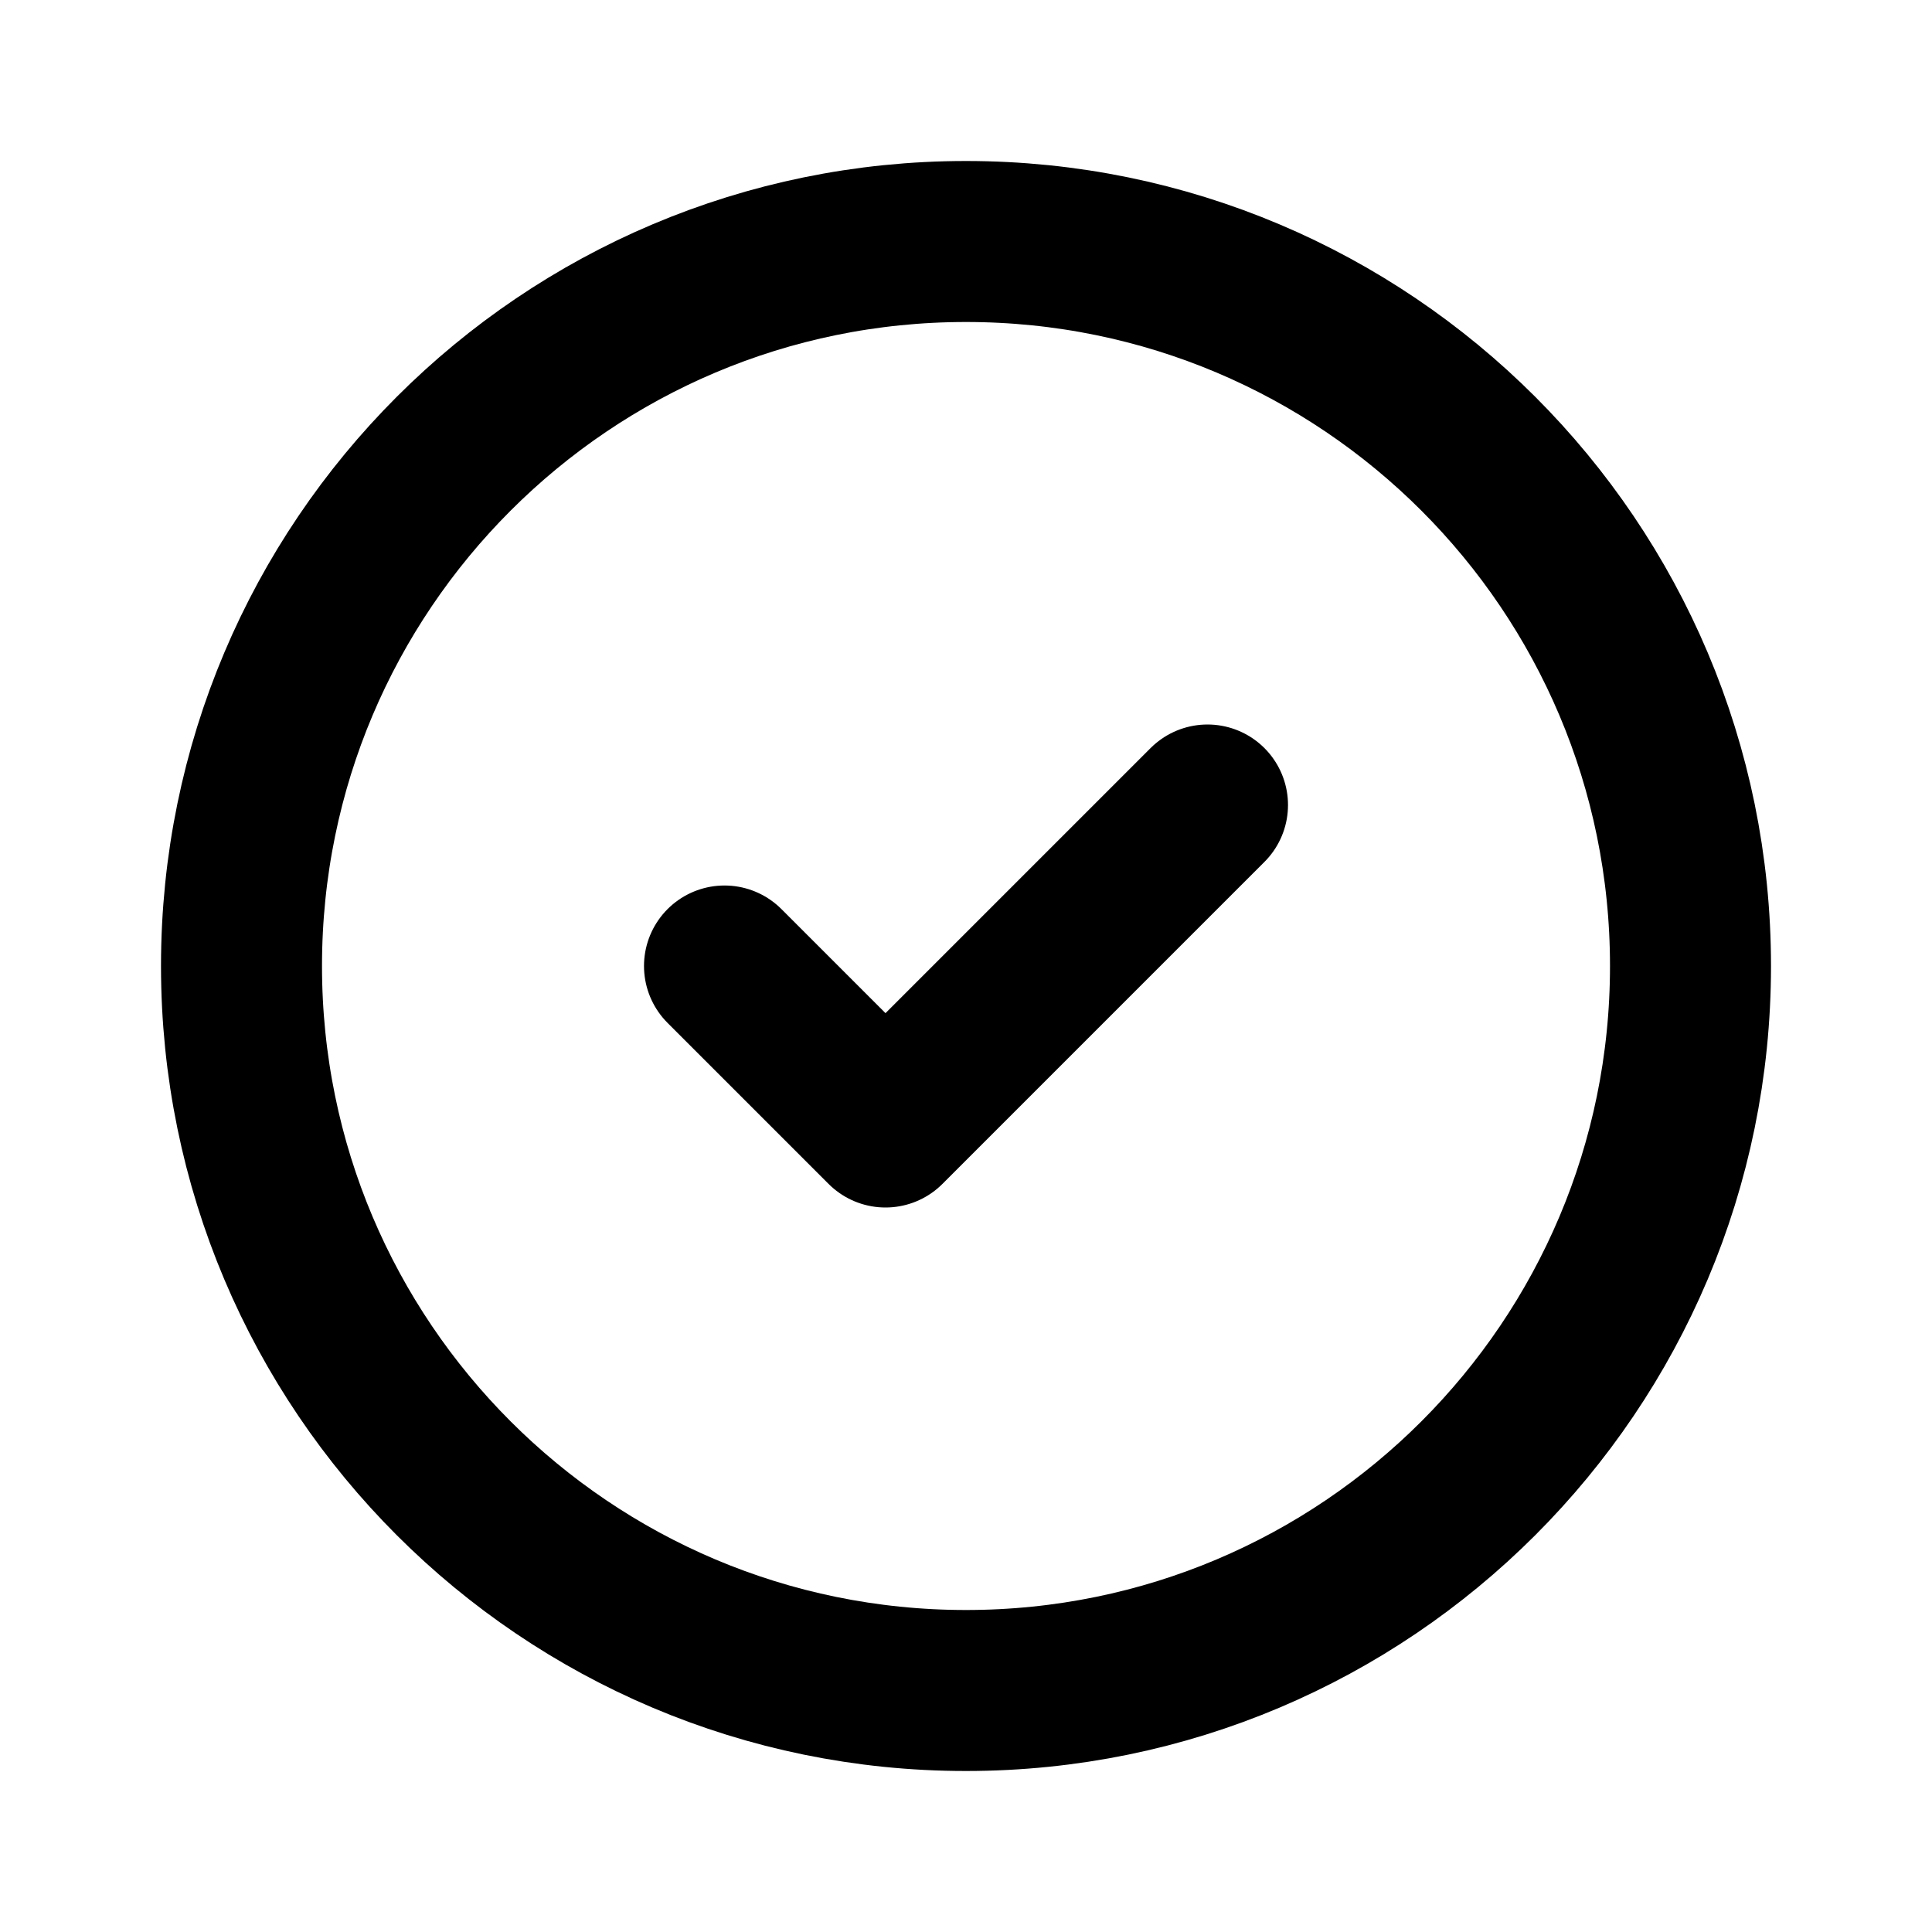
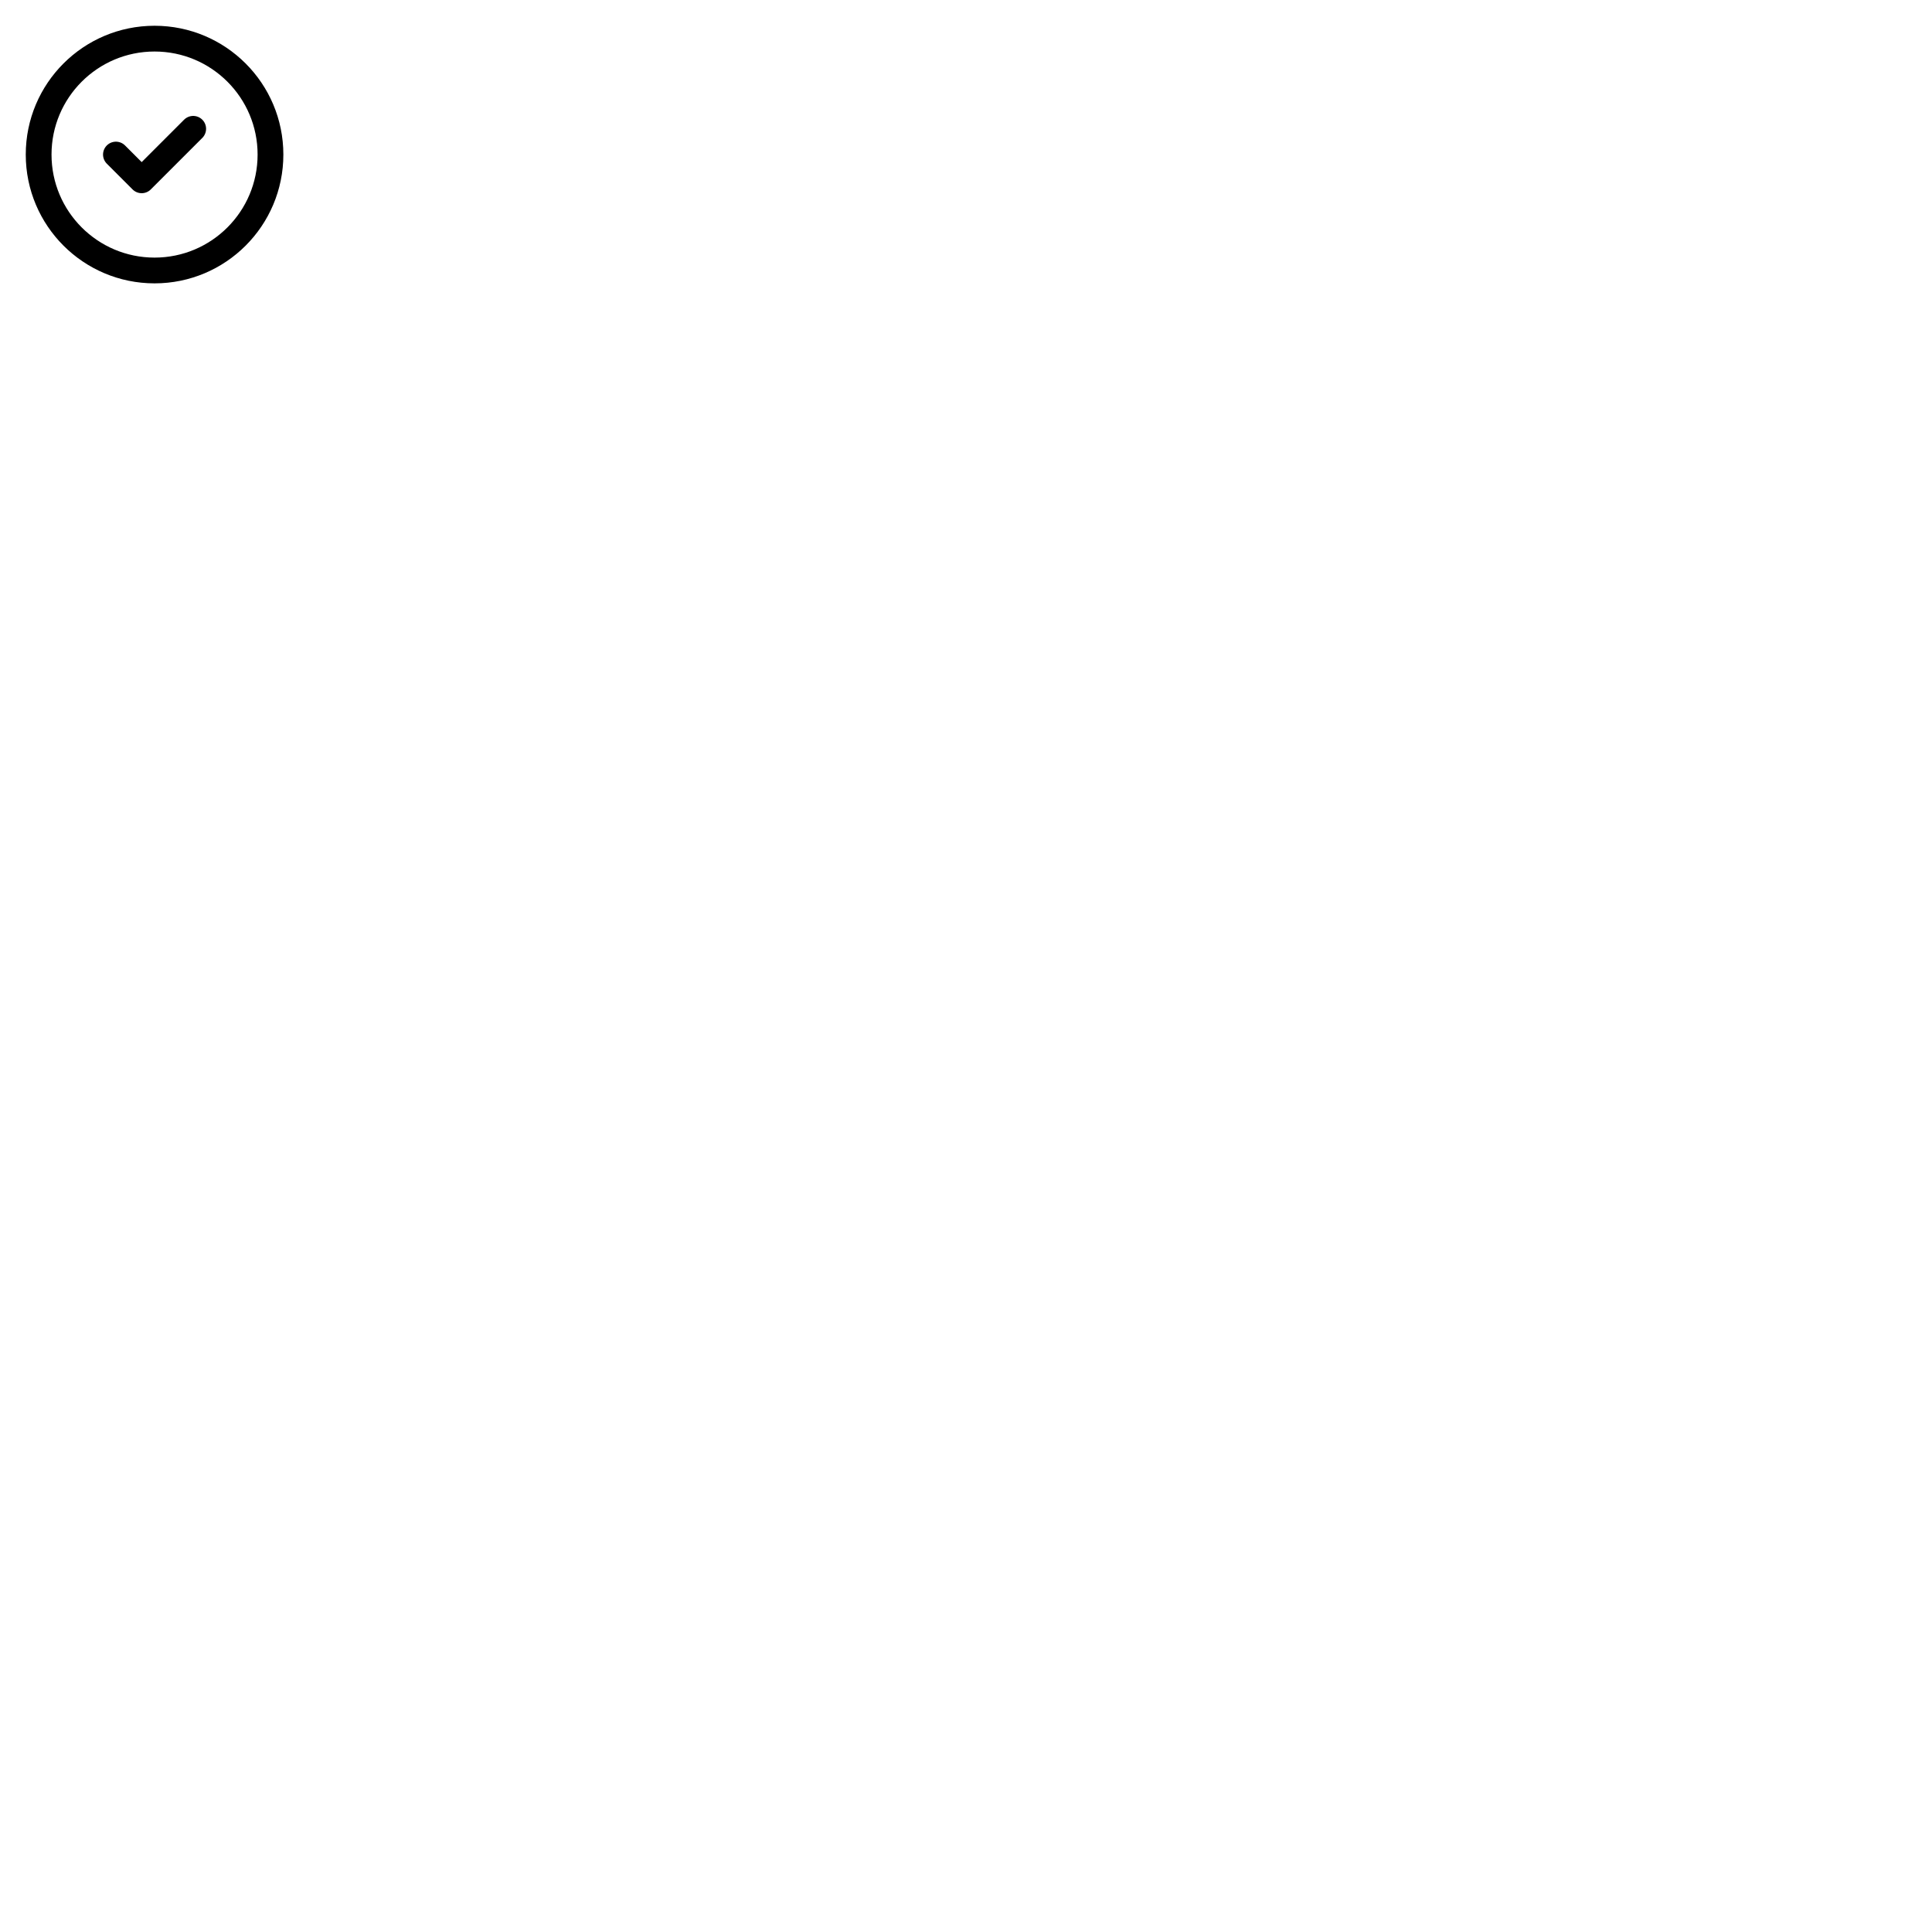
- <svg xmlns="http://www.w3.org/2000/svg" class="h-6 w-6" fill="none" viewBox="0 0 24 24" stroke="currentColor" stroke-width="2">
+ <svg xmlns="http://www.w3.org/2000/svg" class="h-6 w-6" fill="none" viewBox="0 0 150 150" stroke="currentColor" stroke-width="2">
  <path stroke-linecap="round" stroke-linejoin="round" d="M9 12l2 2 4-4m6 2a9 9 0 11-18 0 9 9 0 0118 0z" />
</svg>
